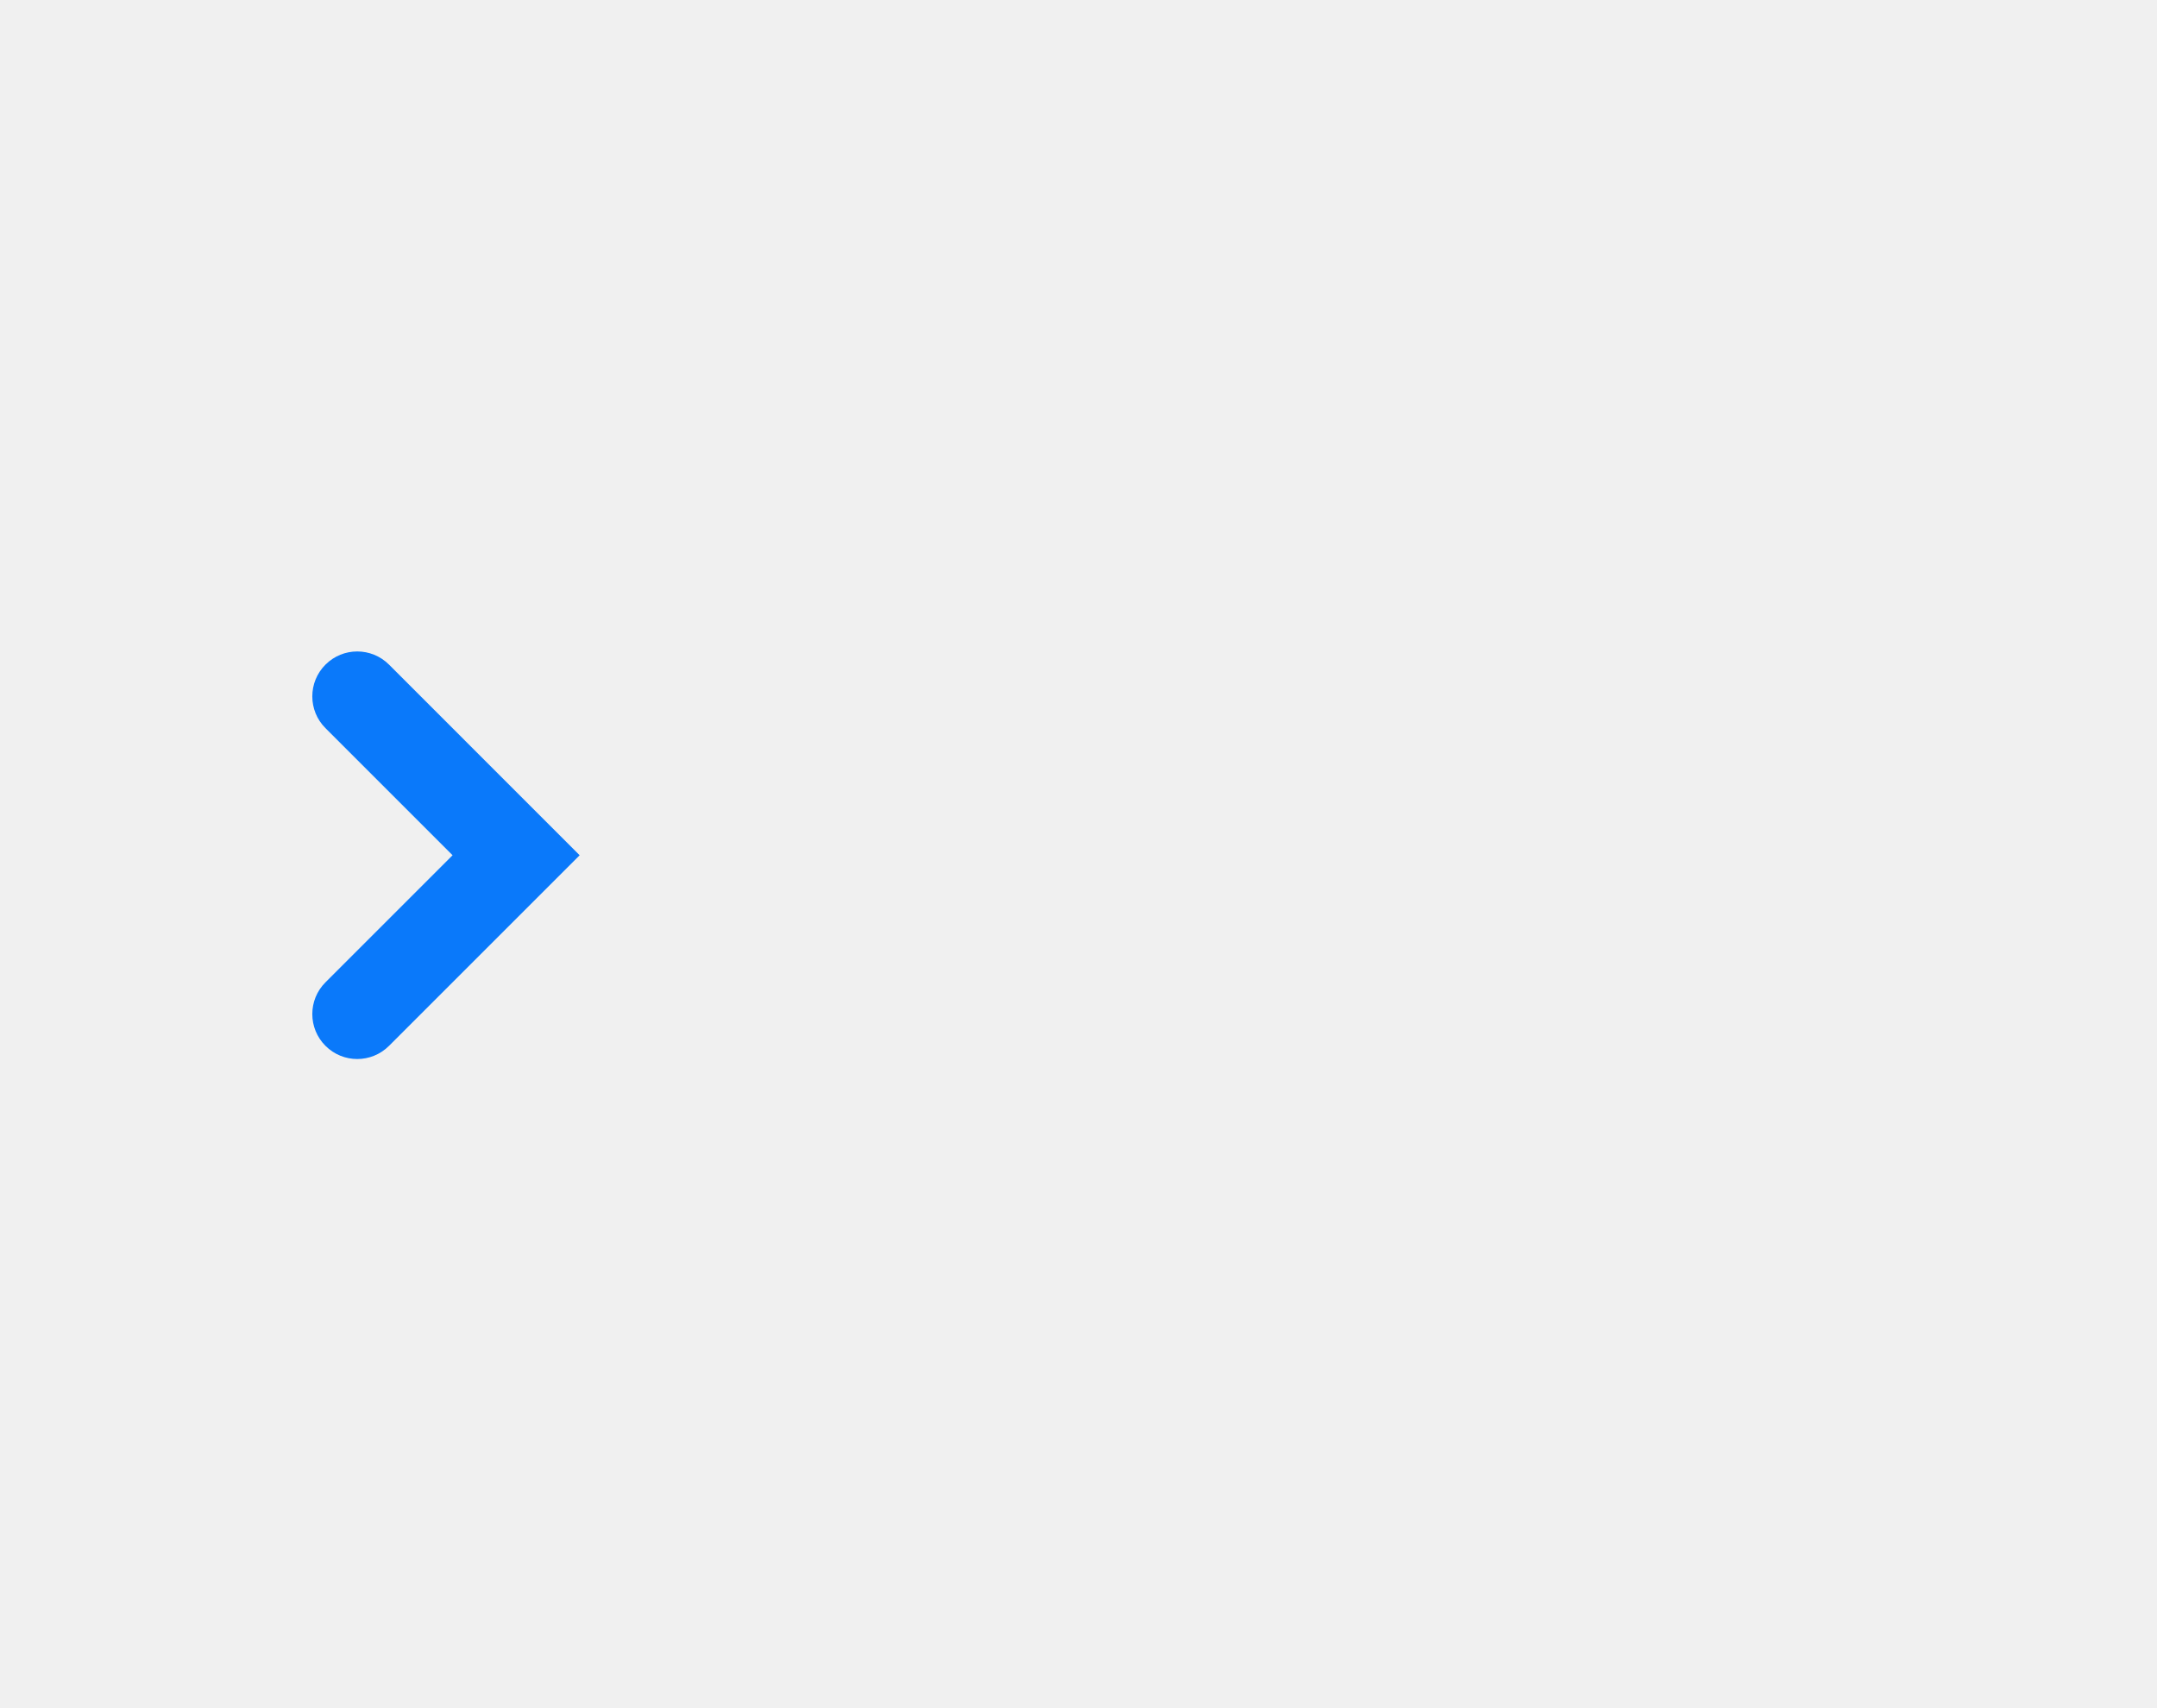
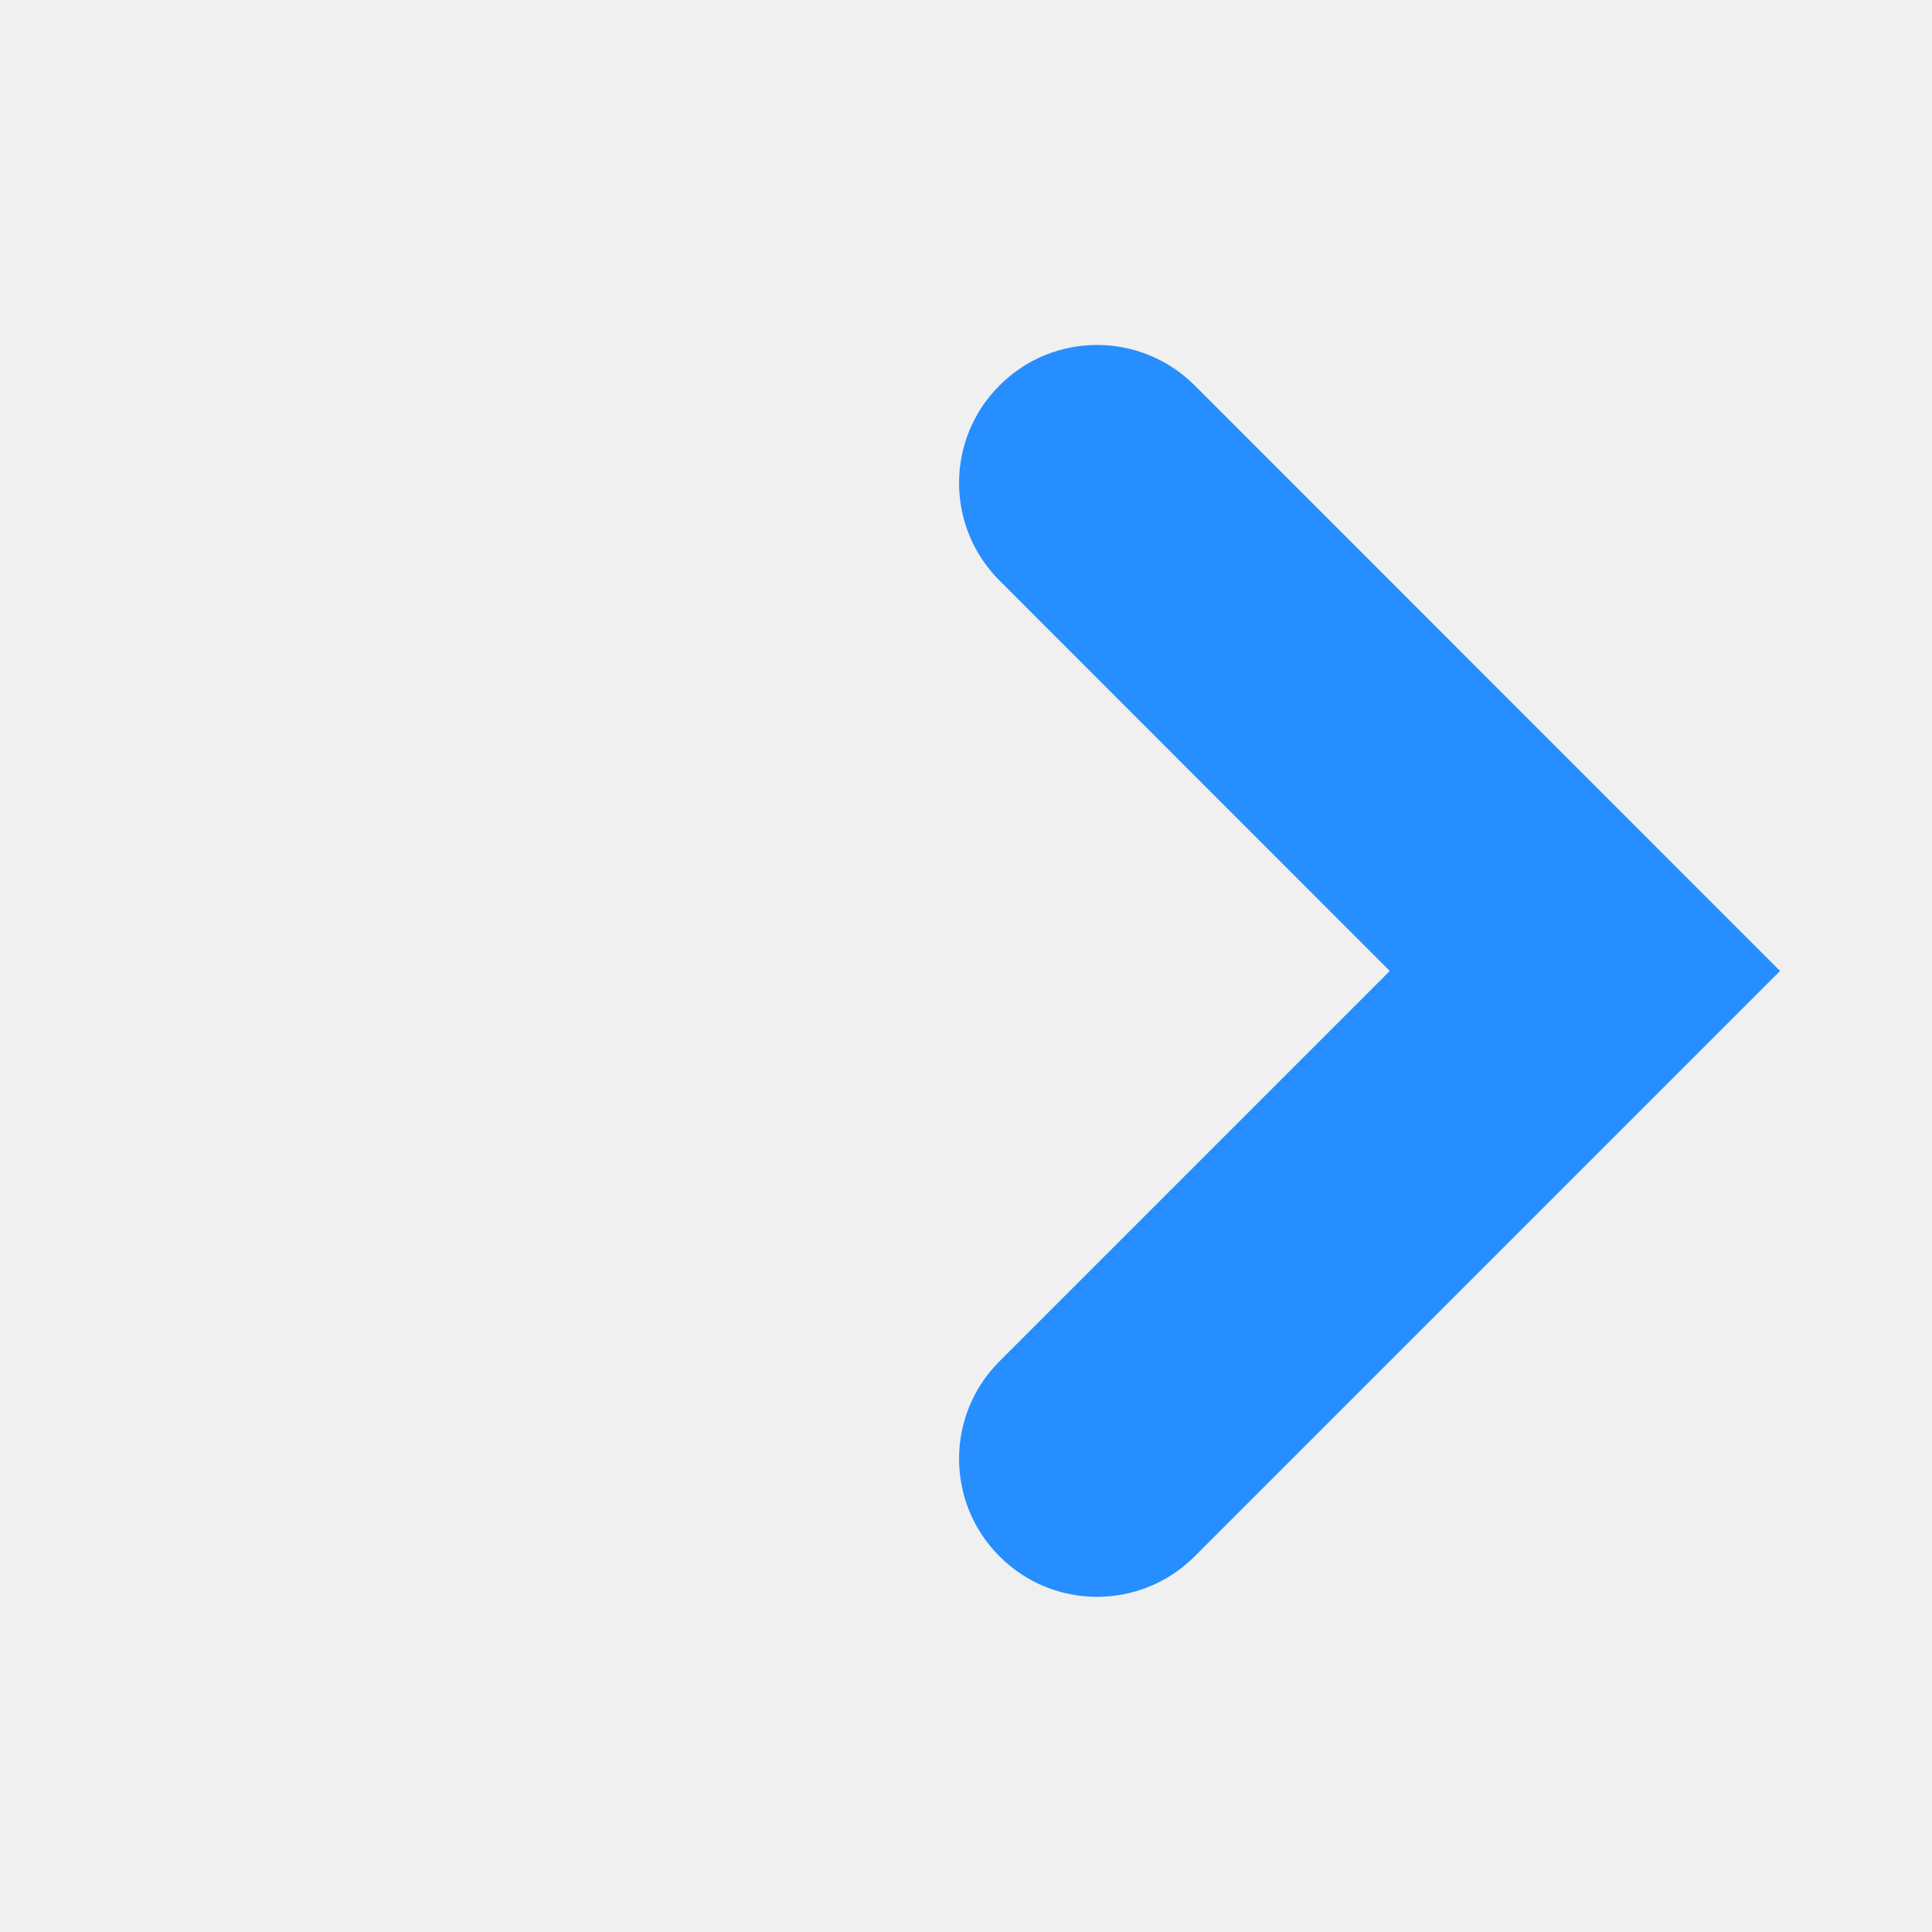
- <svg xmlns="http://www.w3.org/2000/svg" width="48px" height="38px" viewBox="0 0 48 38" version="1.1">
-   <g id="icon-arrow-new-page-caps-b" stroke="none" stroke-width="1" fill="none" fill-rule="evenodd">
-     <rect id="Rectangle" fill-opacity="0" fill="#FFFFFF" x="0" y="0" width="48" height="38" />
-     <g id="icon/input/arrow-new_page-3" transform="translate(6, 14)" fill="#0a79fa">
+ <svg xmlns="http://www.w3.org/2000/svg" width="14px" height="14px" viewBox="0 0 14 14" version="1.1">
+   <g id="icon-arrow-new-page-caps-b-14х14" stroke="none" stroke-width="1" fill="none" fill-rule="evenodd">
+     <rect id="Rectangle" fill-opacity="0" fill="#FFFFFF" x="0" y="0" width="14" height="14" />
+     <g id="icon/input/arrow-new_page-3" transform="translate(6, 2)" fill="#268EFF">
      <path d="M4.071,5.036 L1.243,2.207 C0.852,1.817 0.852,1.183 1.243,0.793 C1.633,0.402 2.266,0.402 2.657,0.793 L6.899,5.036 L2.657,9.278 C2.266,9.669 1.633,9.669 1.243,9.278 C0.852,8.888 0.852,8.254 1.243,7.864 L4.071,5.036 Z" id="Combined-Shape" />
    </g>
  </g>
</svg>
